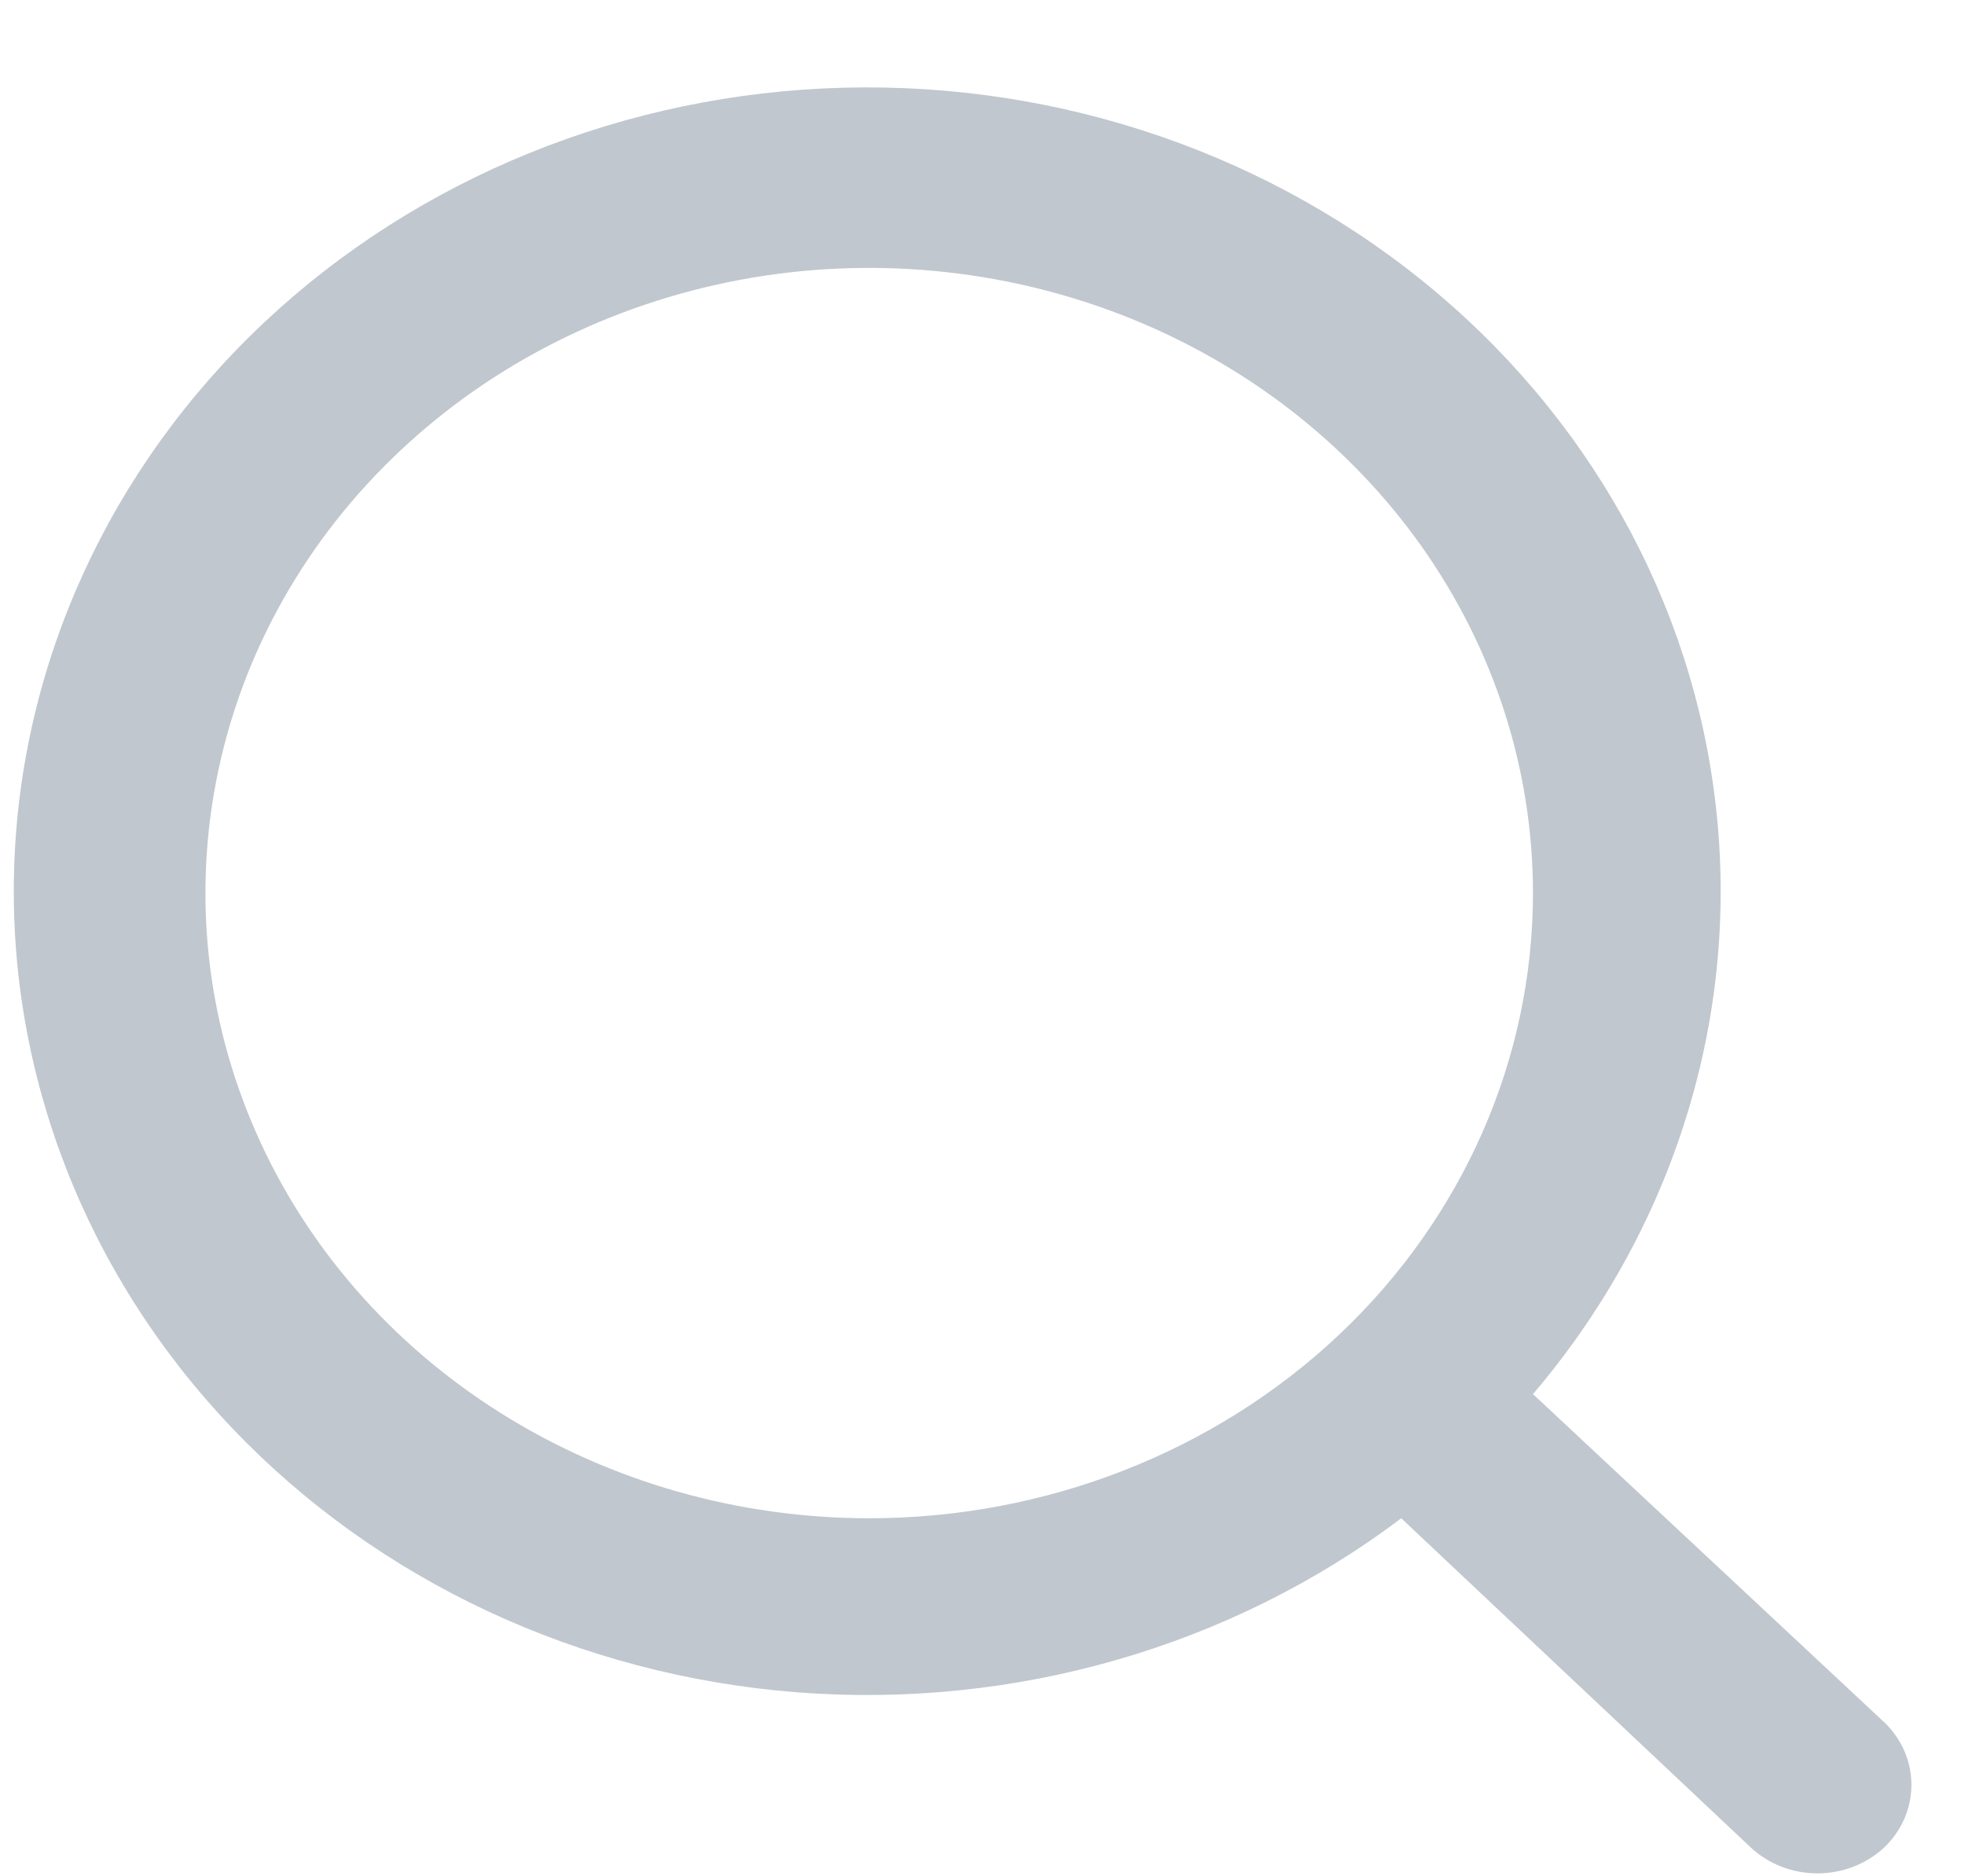
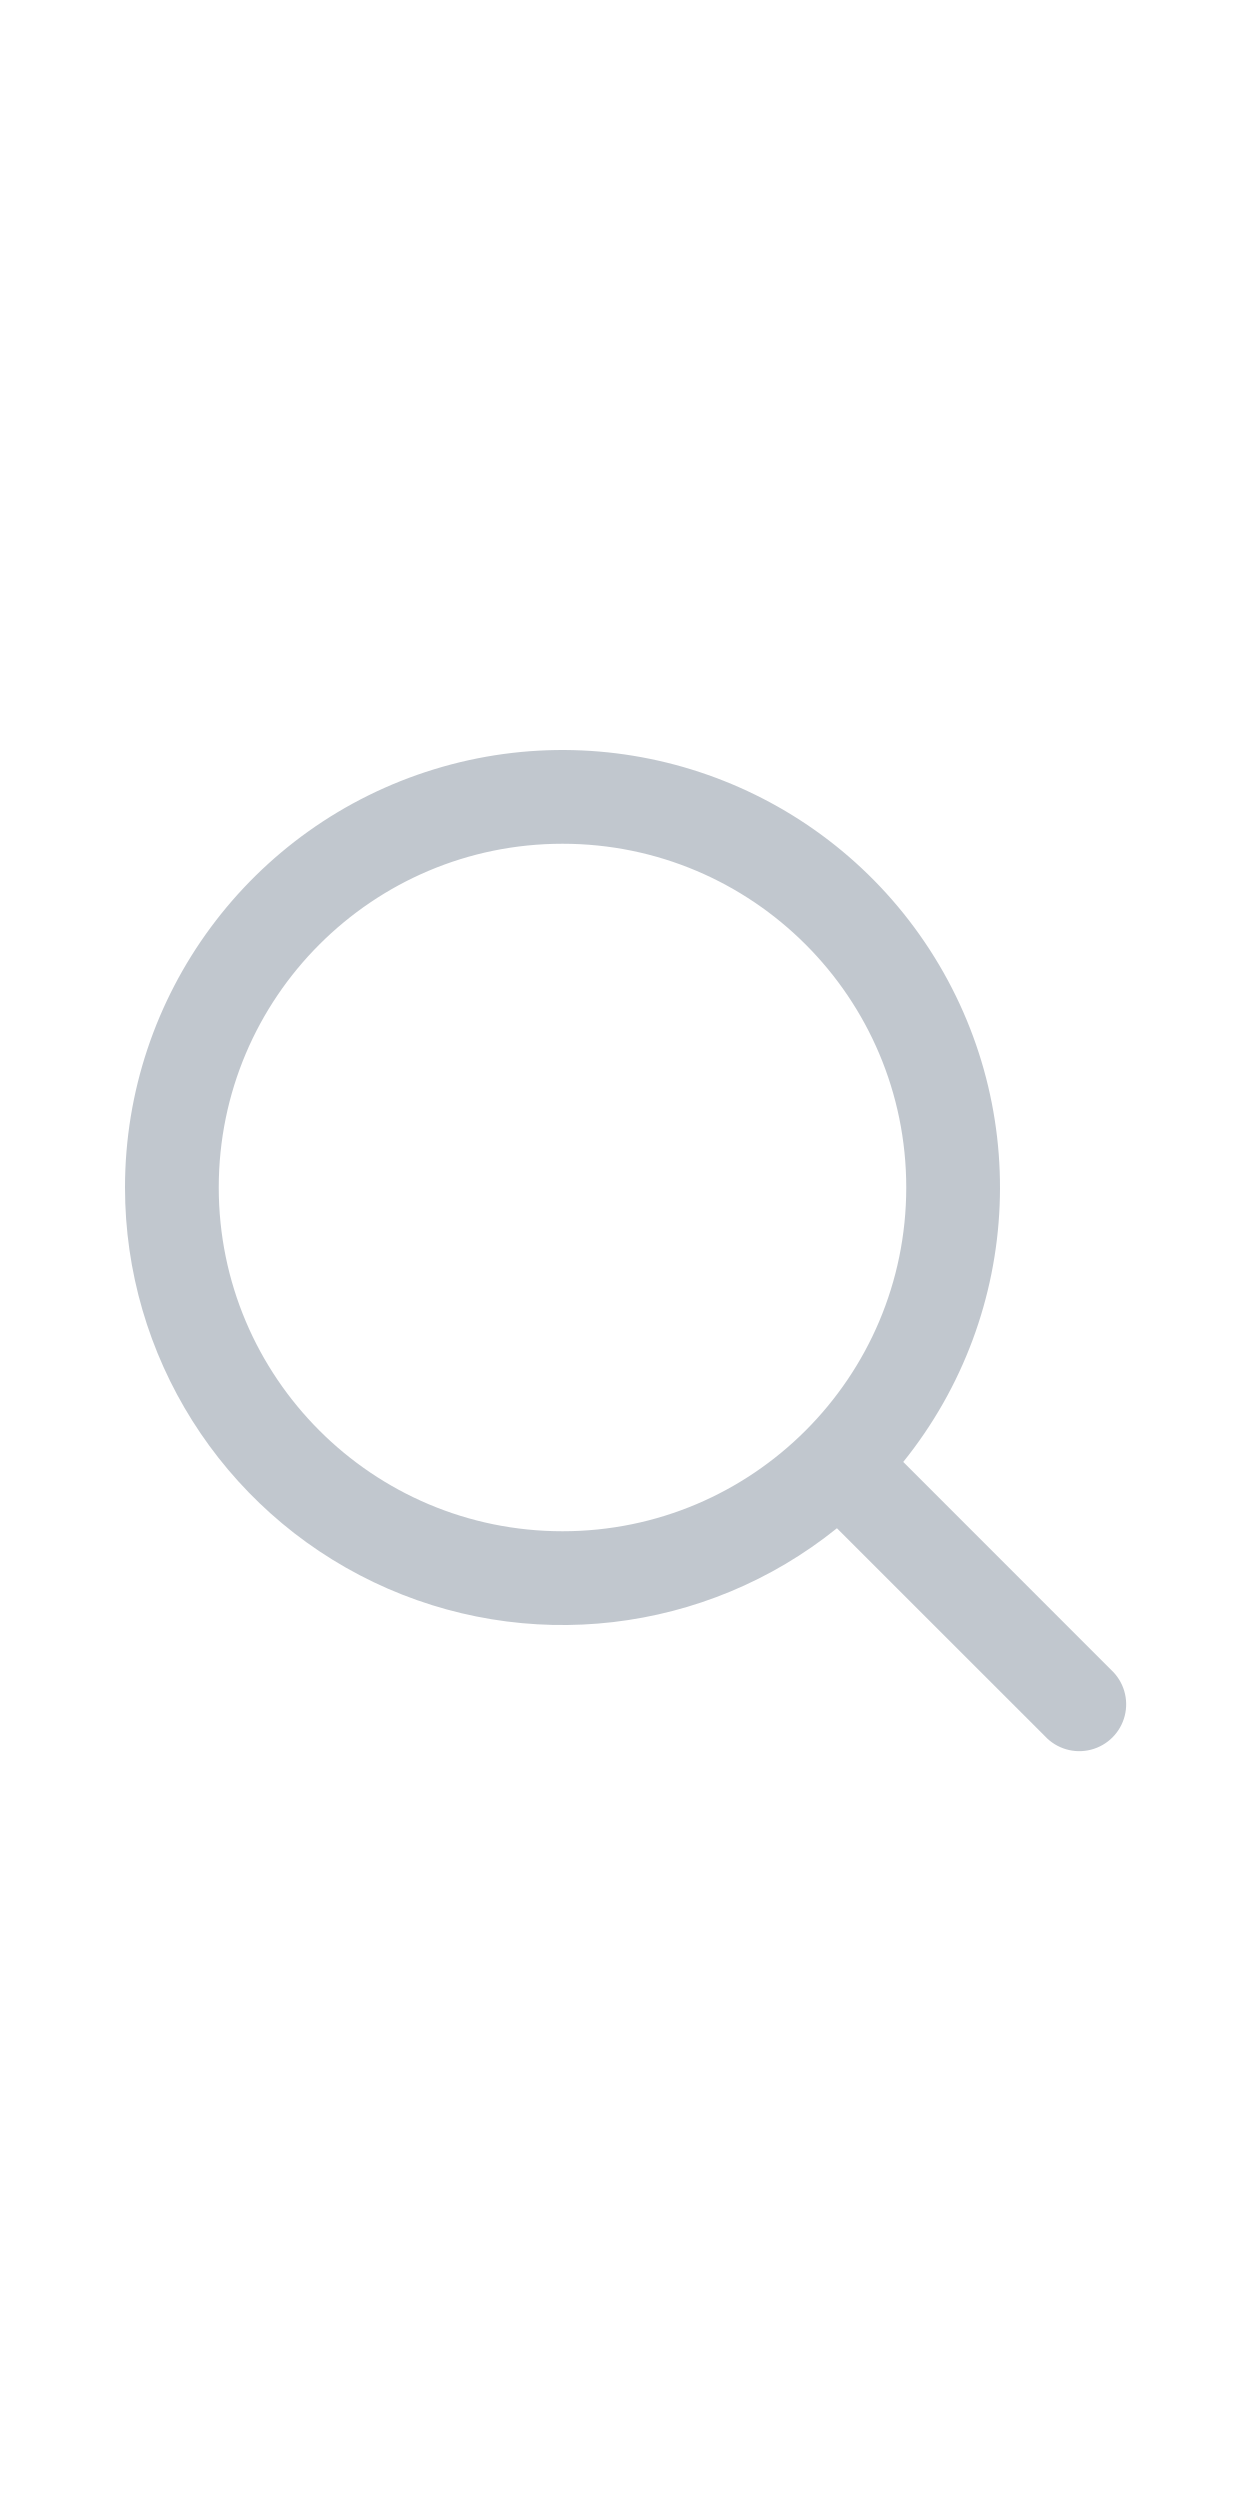
- <svg xmlns="http://www.w3.org/2000/svg" width="22" height="21" viewBox="0 0 22 21" fill="none">
-   <path d="M21.102 19.29L17.163 15.61C18.692 13.814 19.433 11.535 19.232 9.241C19.032 6.947 17.906 4.813 16.086 3.277C14.266 1.74 11.891 0.919 9.448 0.982C7.005 1.045 4.681 1.987 2.953 3.615C1.225 5.243 0.225 7.432 0.158 9.733C0.091 12.034 0.963 14.271 2.594 15.985C4.224 17.7 6.491 18.76 8.926 18.949C11.361 19.137 13.781 18.44 15.688 17L19.595 20.68C19.693 20.774 19.811 20.848 19.94 20.899C20.069 20.95 20.208 20.976 20.348 20.976C20.488 20.976 20.627 20.95 20.757 20.899C20.886 20.848 21.003 20.774 21.102 20.68C21.294 20.493 21.4 20.244 21.4 19.985C21.4 19.726 21.294 19.476 21.102 19.29V19.29ZM9.732 17C8.262 17 6.825 16.589 5.603 15.82C4.381 15.051 3.428 13.958 2.866 12.679C2.303 11.4 2.156 9.992 2.443 8.634C2.729 7.276 3.437 6.029 4.477 5.05C5.516 4.071 6.84 3.405 8.282 3.134C9.723 2.864 11.218 3.003 12.576 3.533C13.934 4.063 15.094 4.96 15.911 6.111C16.727 7.262 17.163 8.615 17.163 10C17.163 11.856 16.38 13.637 14.987 14.95C13.593 16.262 11.703 17 9.732 17V17Z" fill="#C1C7CE" />
+ <svg xmlns="http://www.w3.org/2000/svg" width="5" height="10" viewBox="0 0 20 20">
+   <path fill="#C1C7CE" fill-rule="evenodd" d="M9 3.5a5.5 5.5 0 1 0 0  11a5.5 5.5 0 0 0 0-11ZM2 9a7 7 0 1 1 12.452 4.391l3.328 3.329a.75.75 0 1 1-1.06 1.06l-3.329-3.328A7 7 0 0 1 2 9Z" clip-rule="evenodd" />
</svg>
